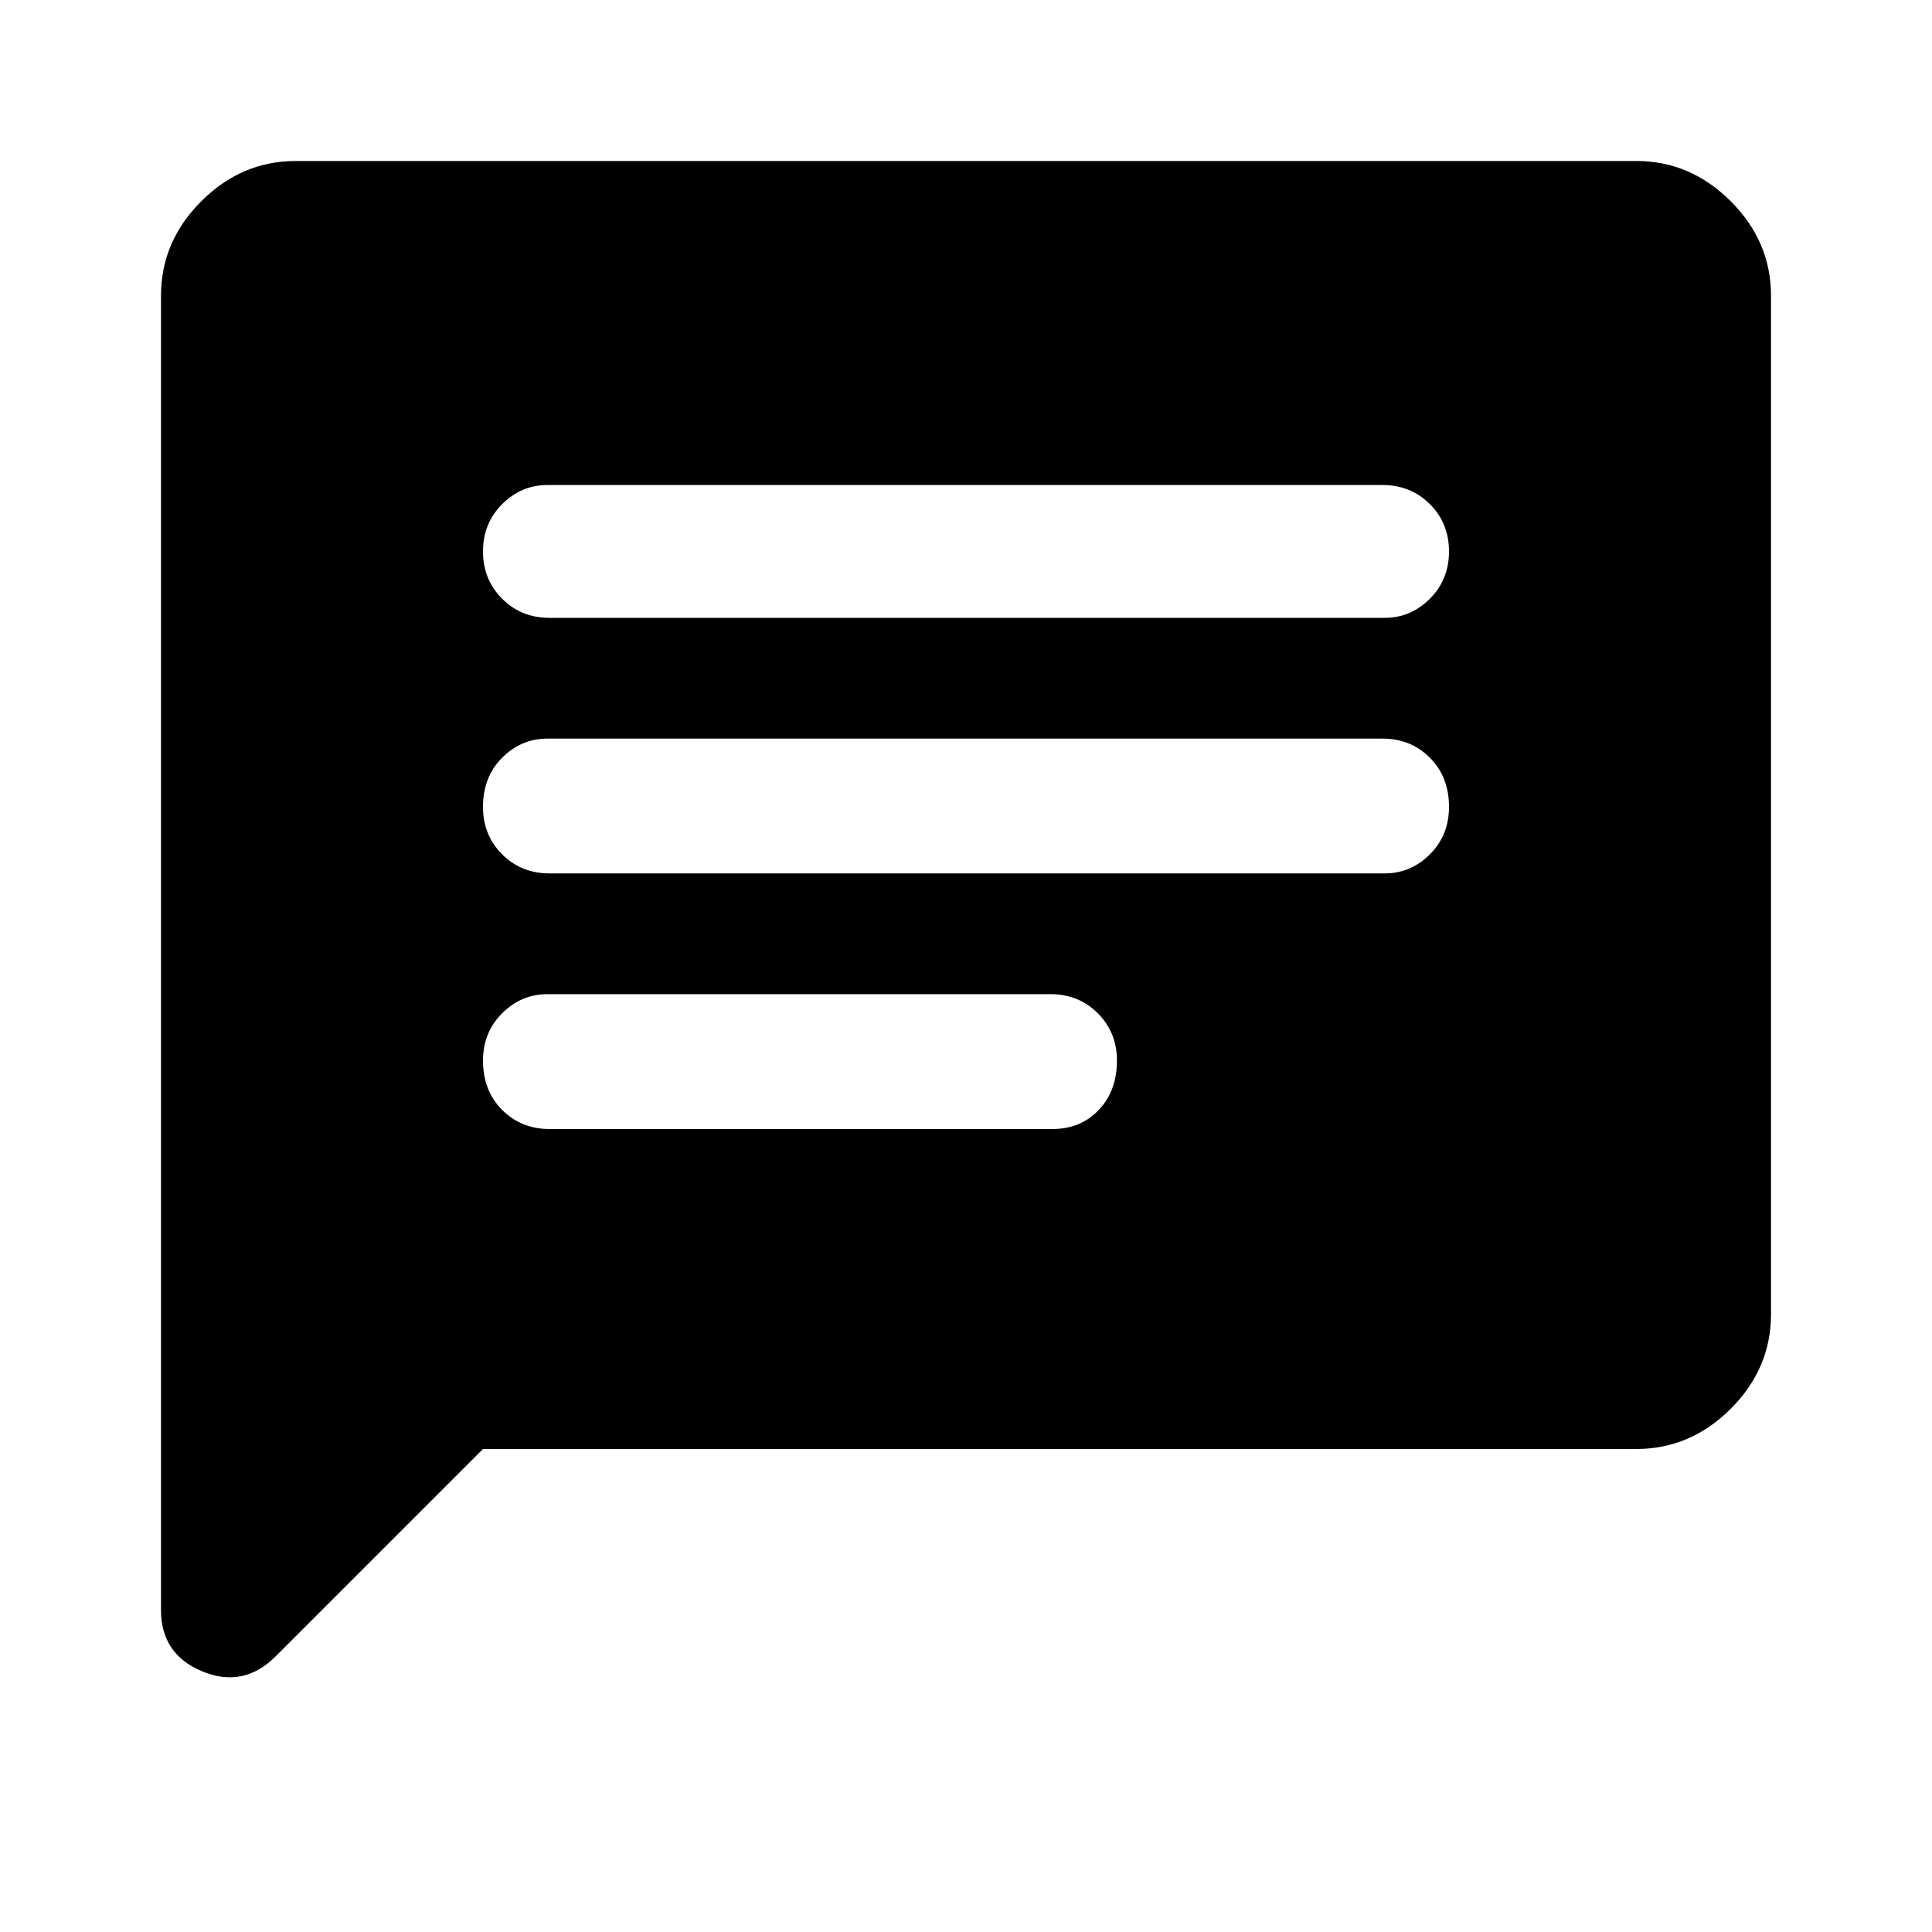
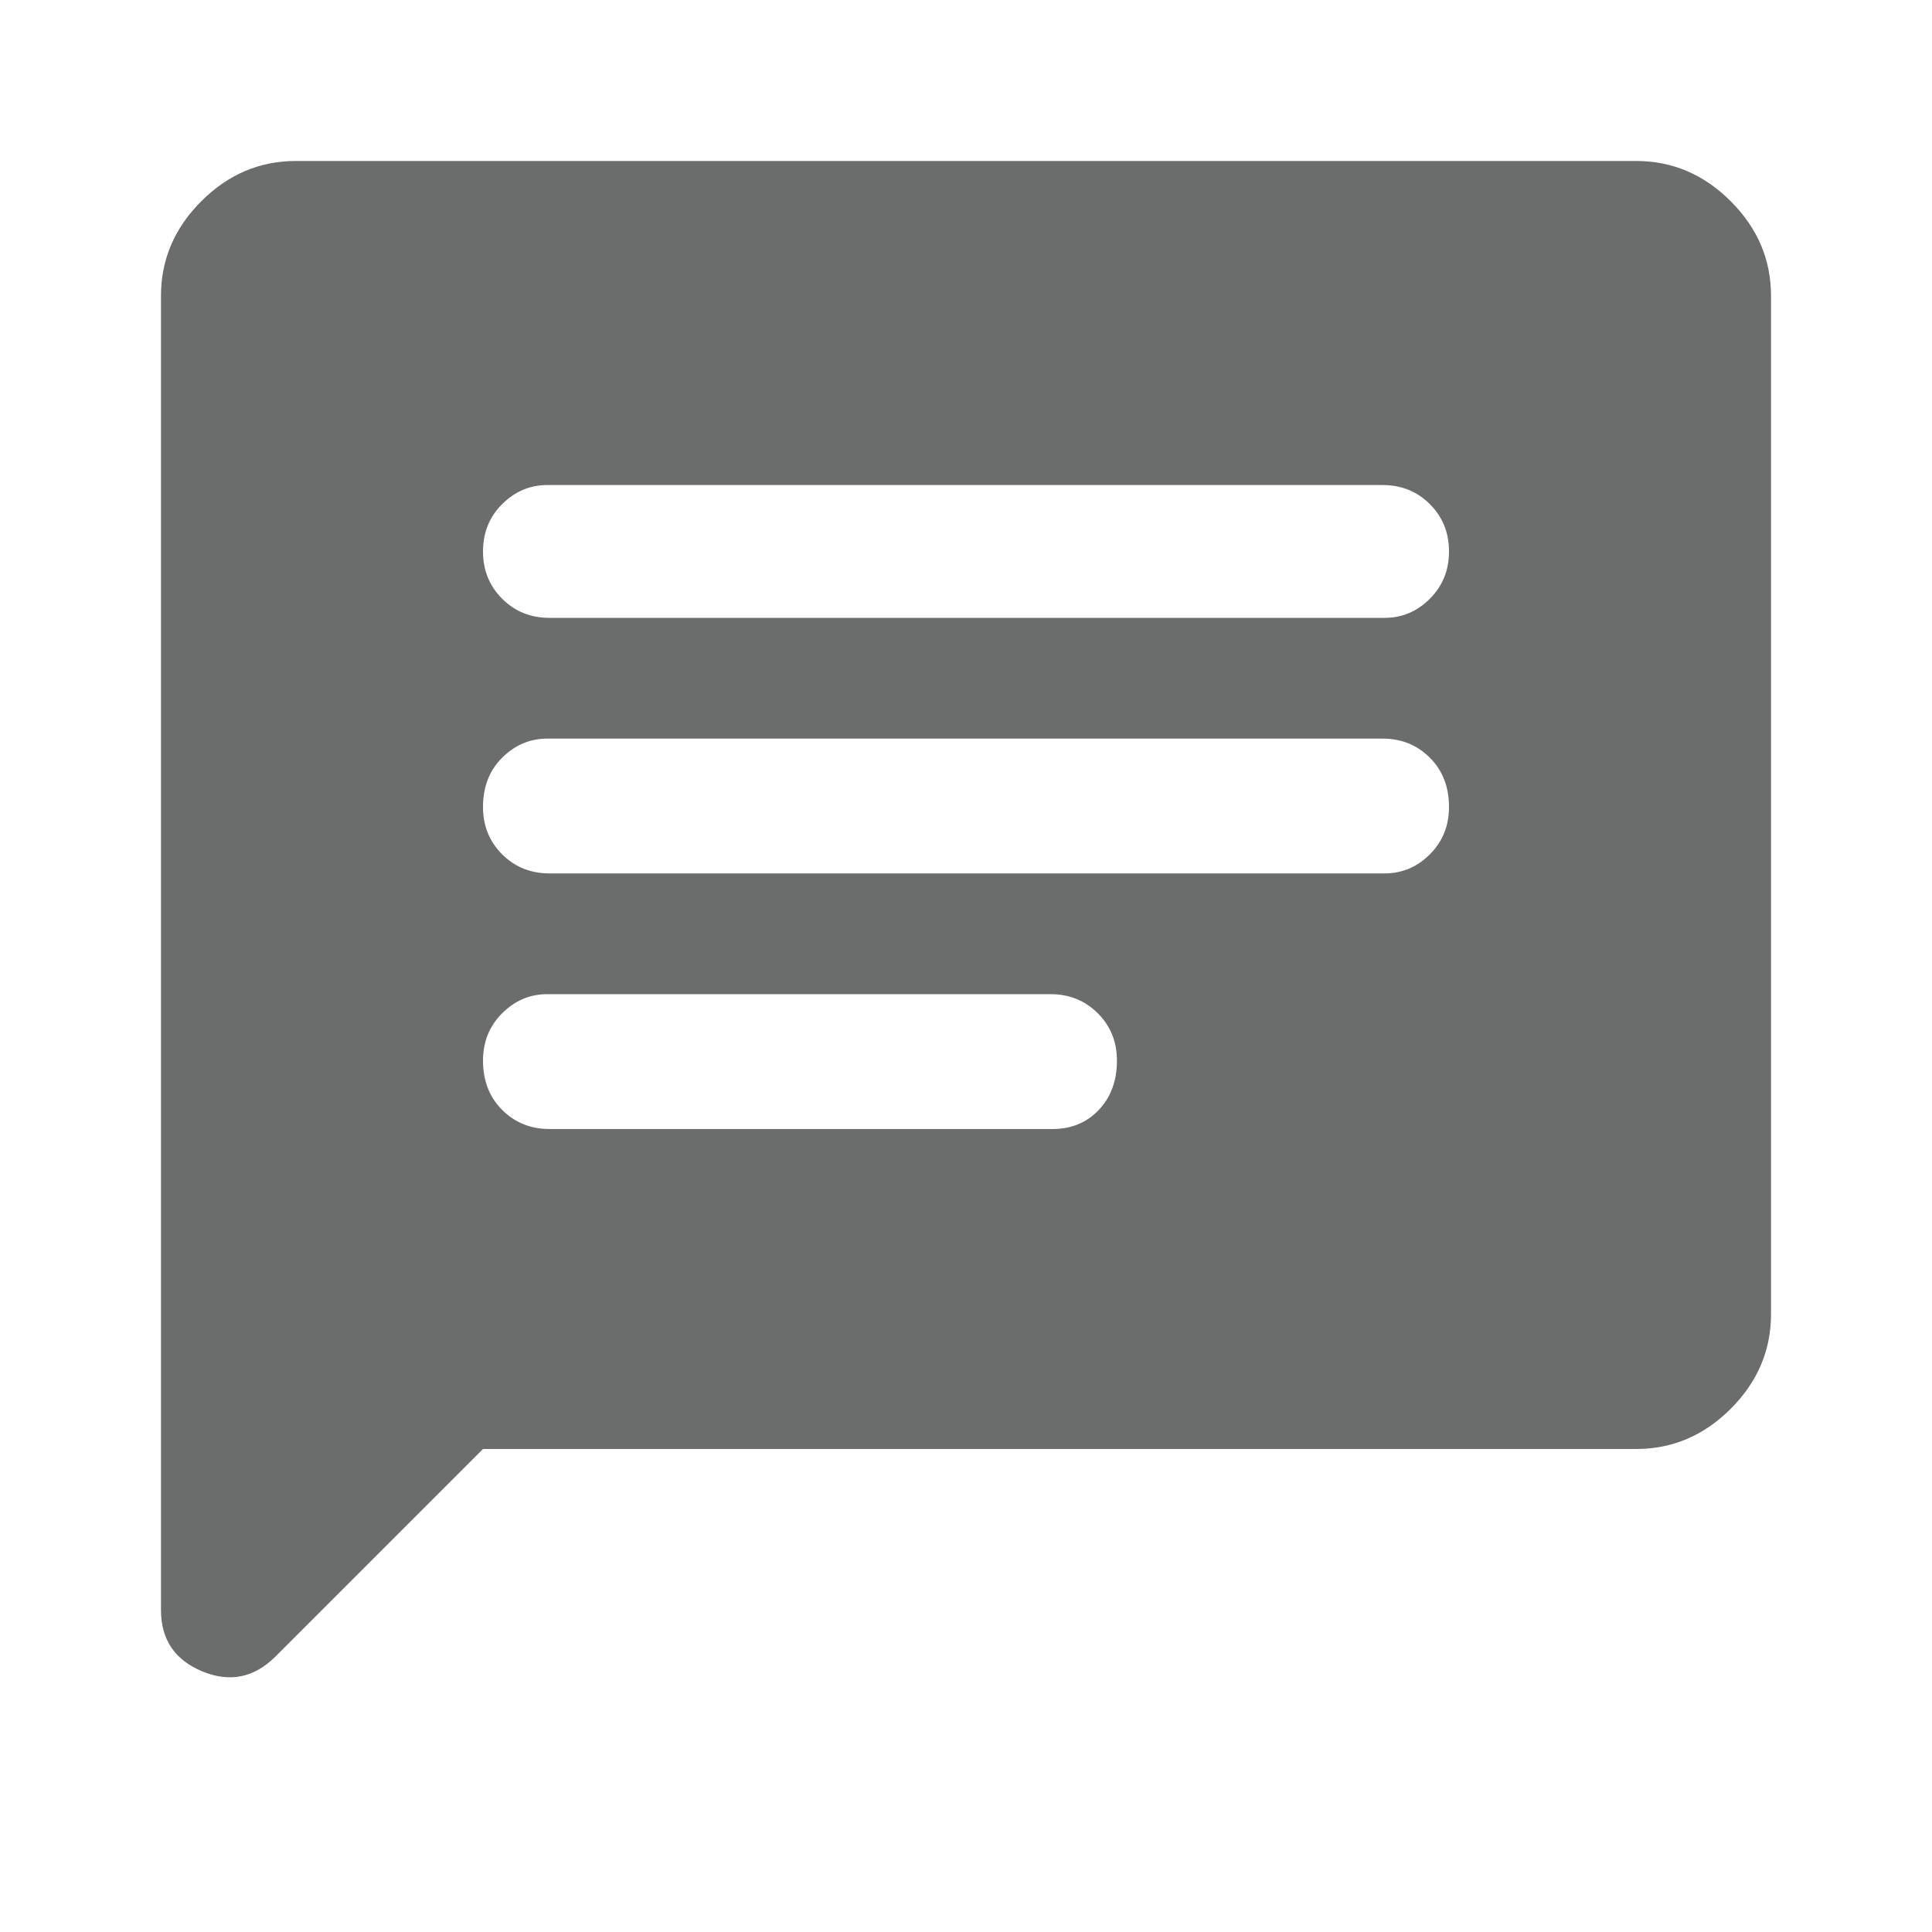
- <svg xmlns="http://www.w3.org/2000/svg" height="40" width="40">
-   <path d="M11.375 23.375h10.417q.583 0 .958-.396t.375-1.021q0-.583-.396-.979t-.979-.396H11.333q-.541 0-.937.396t-.396.979q0 .625.396 1.021.396.396.979.396Zm0-5.292h17.292q.541 0 .937-.395.396-.396.396-.98 0-.625-.396-1.02-.396-.396-.979-.396H11.333q-.541 0-.937.396-.396.395-.396 1.02 0 .584.396.98.396.395.979.395Zm0-5.291h17.292q.541 0 .937-.396t.396-.979q0-.584-.396-.979-.396-.396-.979-.396H11.333q-.541 0-.937.396-.396.395-.396.979 0 .583.396.979t.979.396ZM3.333 33.333V6.125q0-1.125.834-1.958.833-.834 1.958-.834h27.75q1.125 0 1.958.834.834.833.834 1.958v21.083q0 1.125-.834 1.959Q35 30 33.875 30H10l-4.292 4.292q-.666.666-1.52.312-.855-.354-.855-1.271Z" />
+ <svg xmlns="http://www.w3.org/2000/svg" height="40" width="40" version="1.1" id="svg44">
+   <defs id="defs48" />
+   <path d="m 11.375,23.375 h 10.417 q 0.583,0 0.958,-0.396 0.375,-0.396 0.375,-1.021 0,-0.583 -0.396,-0.979 -0.396,-0.396 -0.979,-0.396 H 11.333 q -0.541,0 -0.937,0.396 Q 10,21.375 10,21.958 q 0,0.625 0.396,1.021 0.396,0.396 0.979,0.396 z m 0,-5.292 h 17.292 q 0.541,0 0.937,-0.395 Q 30,17.292 30,16.708 30,16.083 29.604,15.688 29.208,15.292 28.625,15.292 H 11.333 q -0.541,0 -0.937,0.396 Q 10,16.083 10,16.708 q 0,0.584 0.396,0.98 0.396,0.395 0.979,0.395 z m 0,-5.291 h 17.292 q 0.541,0 0.937,-0.396 Q 30,12 30,11.417 30,10.833 29.604,10.438 29.208,10.042 28.625,10.042 H 11.333 q -0.541,0 -0.937,0.396 Q 10,10.833 10,11.417 q 0,0.583 0.396,0.979 0.396,0.396 0.979,0.396 z M 3.333,33.333 V 6.125 Q 3.333,5 4.167,4.167 5,3.333 6.125,3.333 h 27.75 q 1.125,0 1.958,0.834 0.834,0.833 0.834,1.958 v 21.083 q 0,1.125 -0.834,1.959 Q 35,30 33.875,30 H 10 L 5.708,34.292 Q 5.042,34.958 4.188,34.604 3.333,34.25 3.333,33.333 Z" id="path42" style="fill:#6a6d6b;fill-opacity:1" />
</svg>
